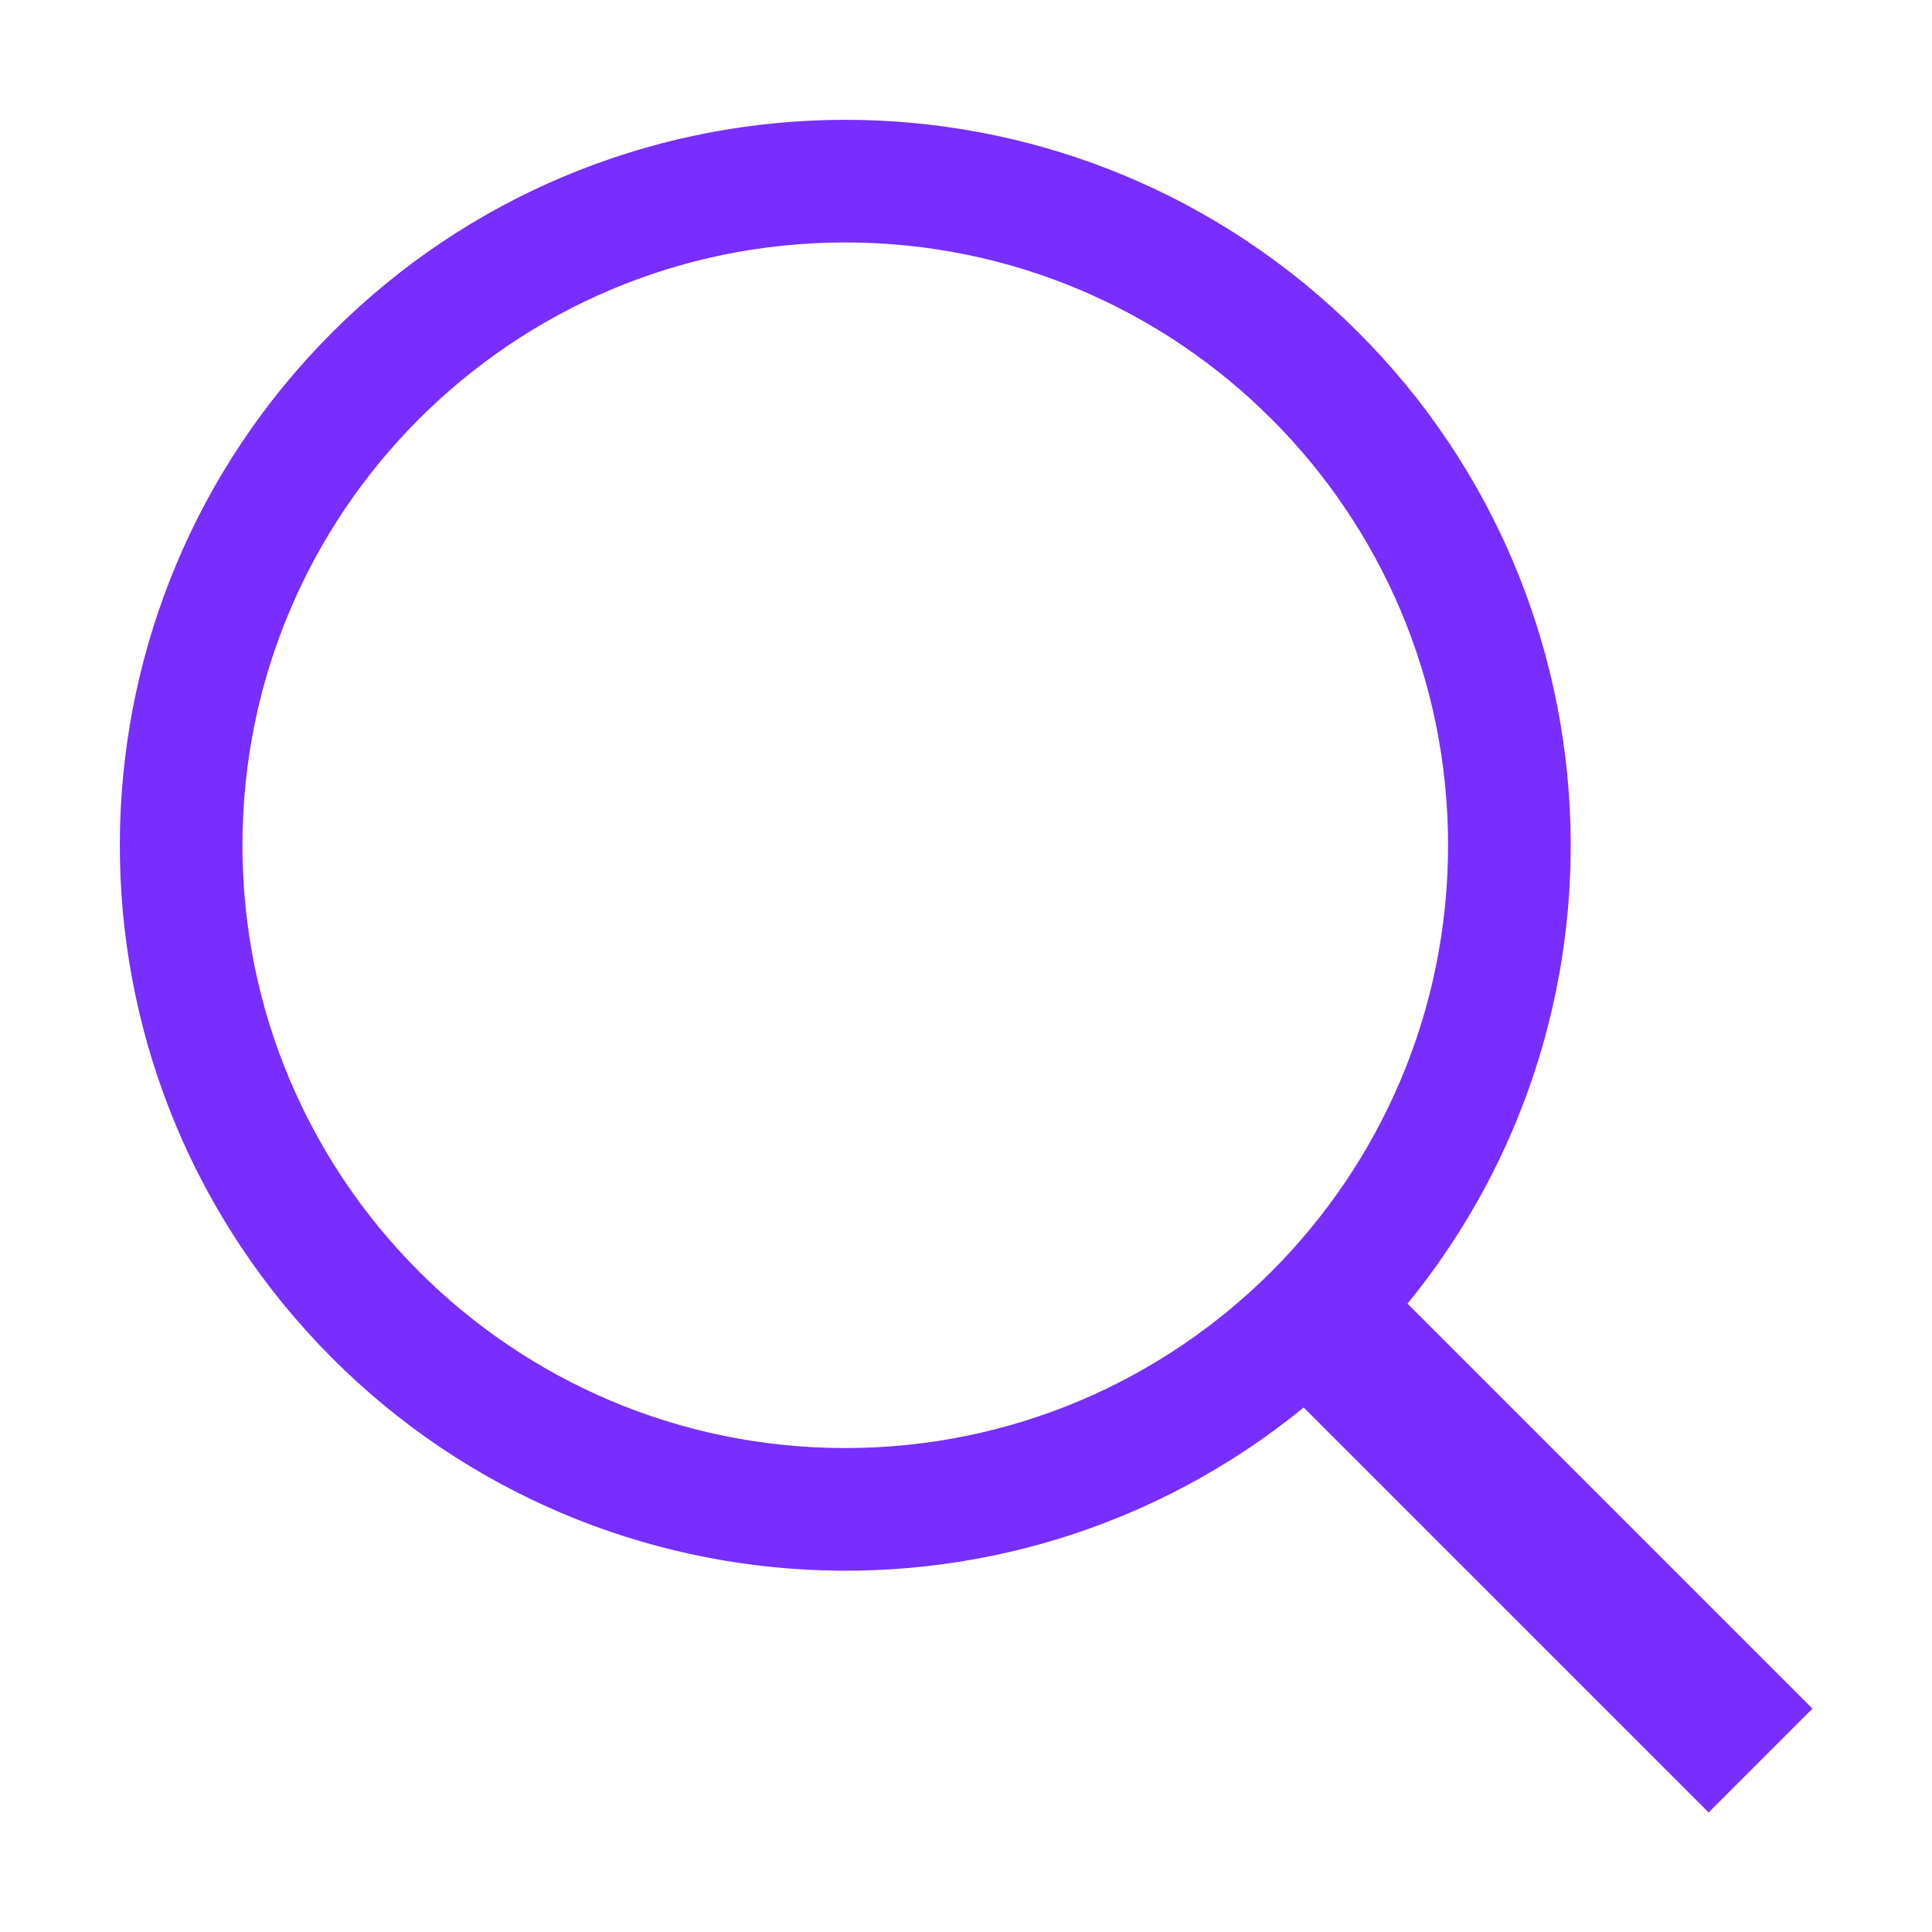
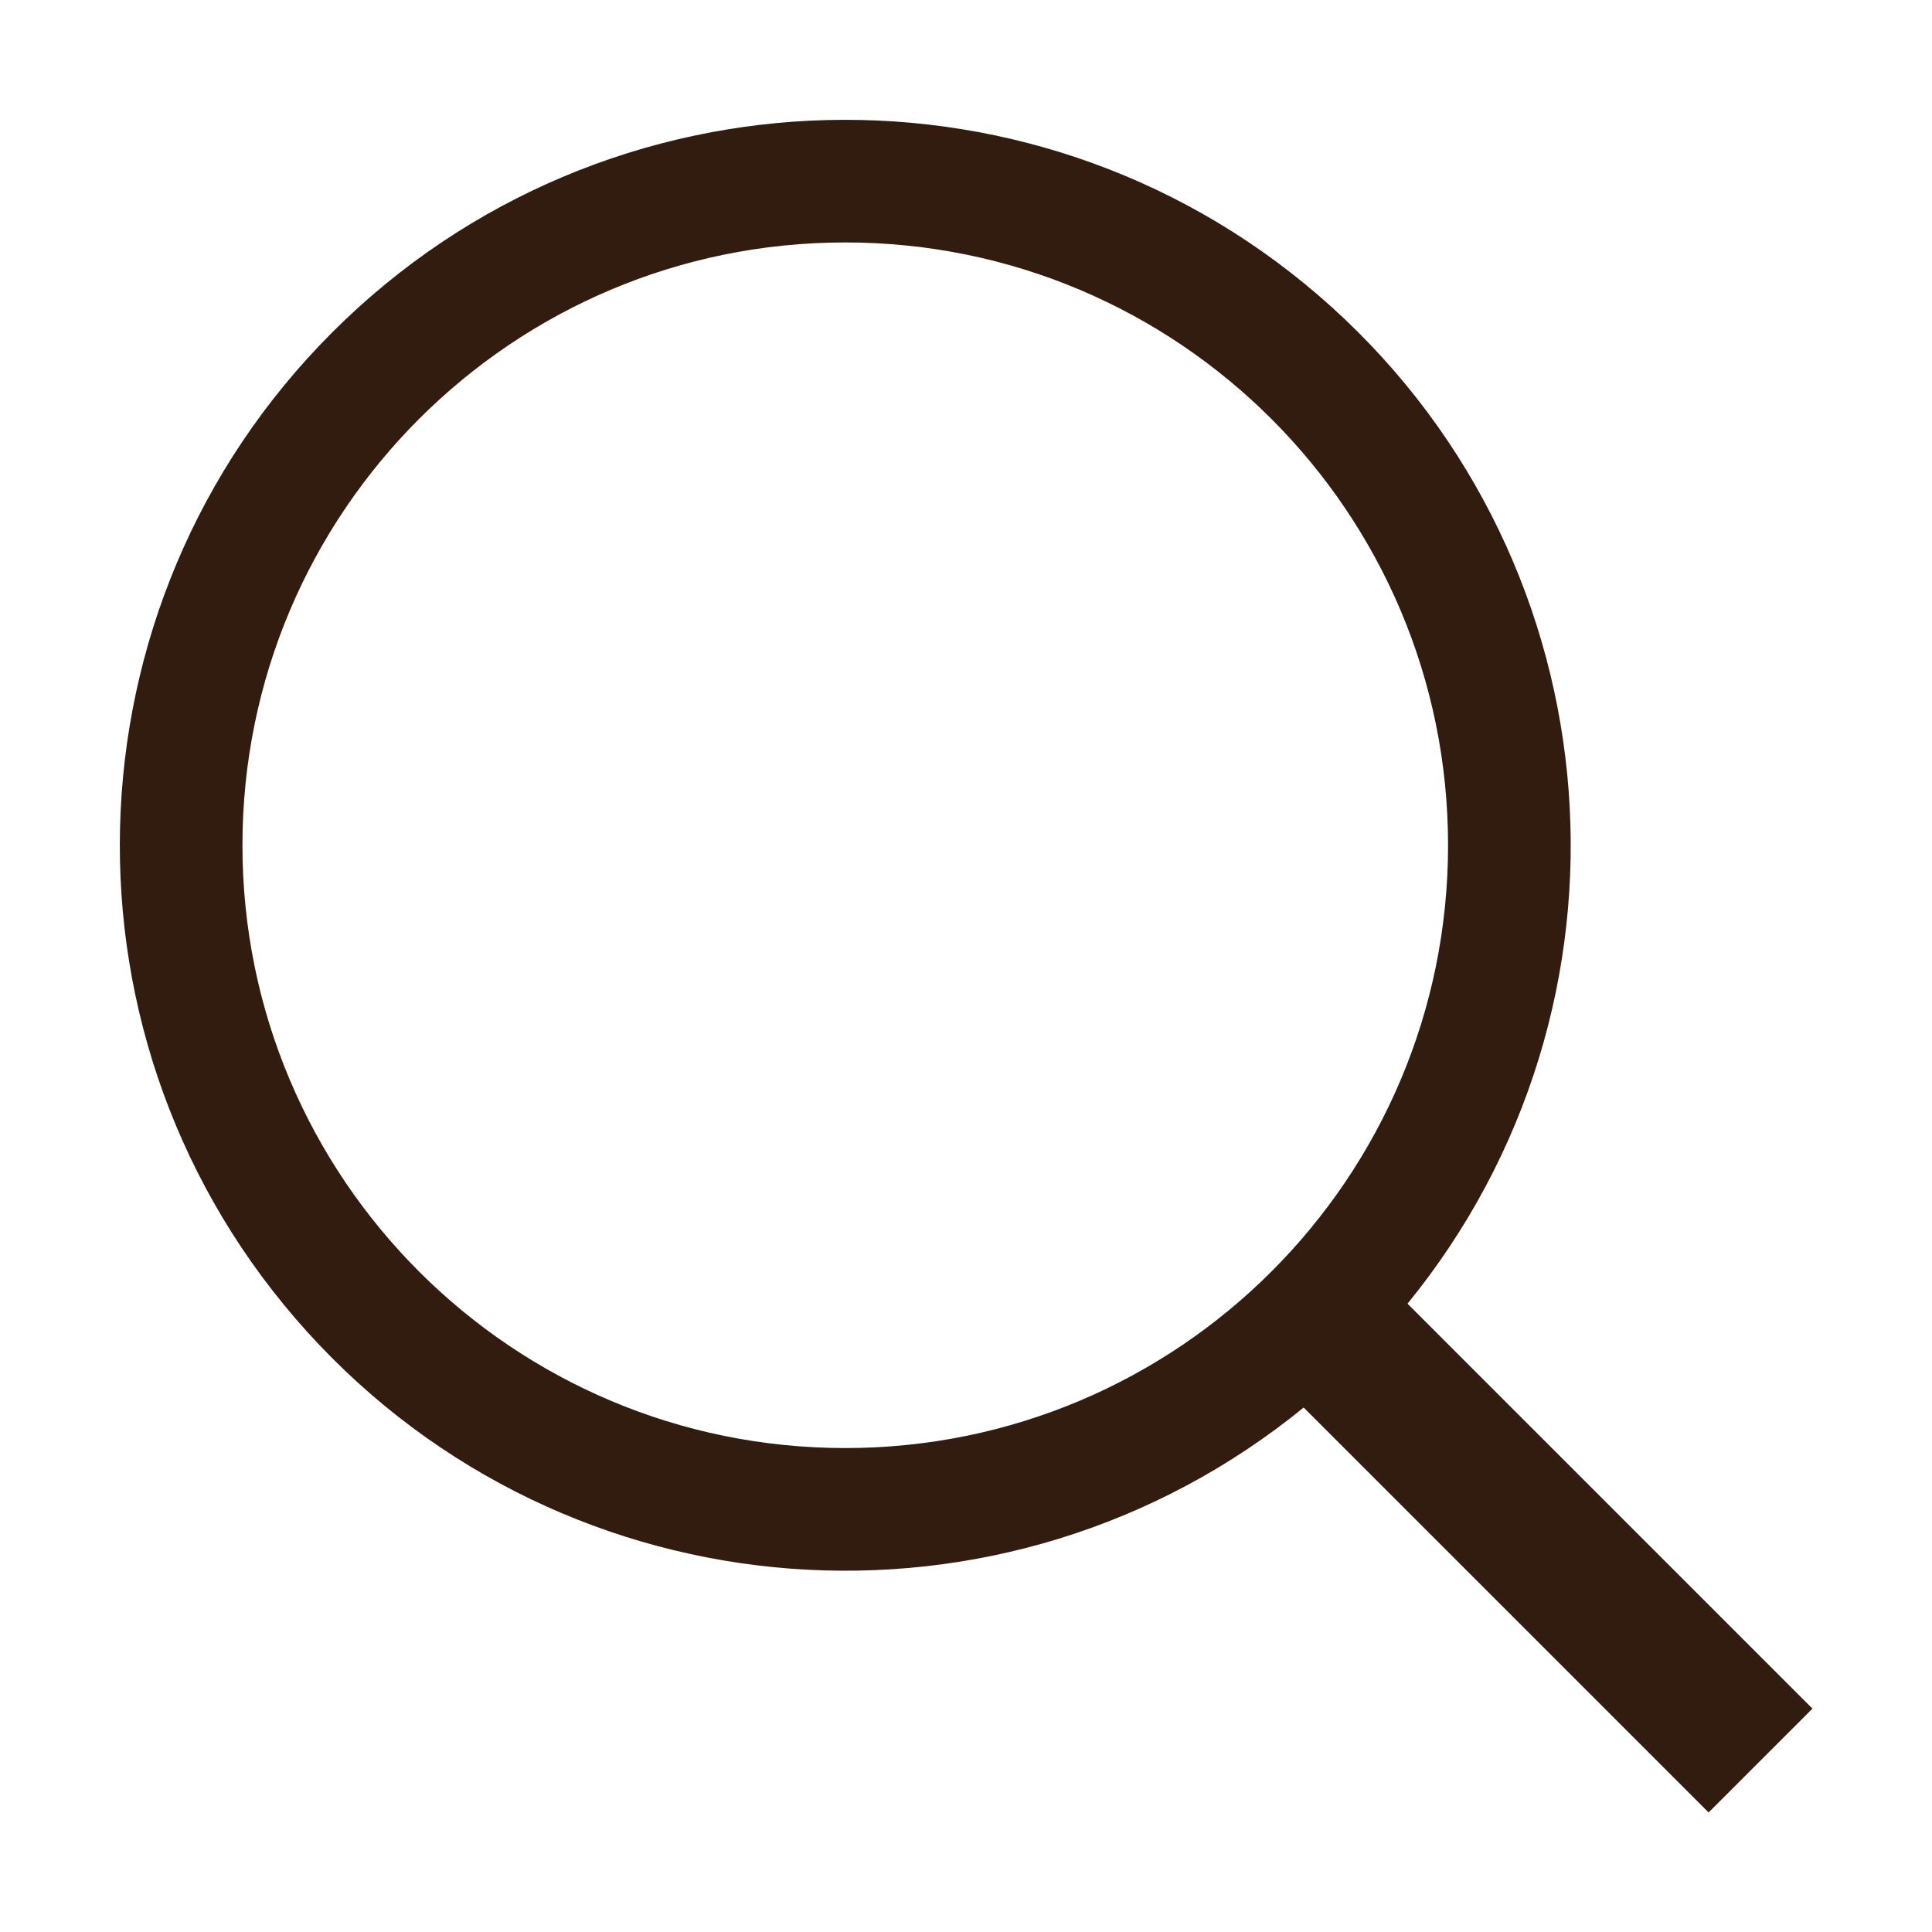
- <svg xmlns="http://www.w3.org/2000/svg" width="800px" height="800px" viewBox="0 0 1024 1024" class="icon" version="1.1" fill="#772eff" stroke="#772eff">
+ <svg xmlns="http://www.w3.org/2000/svg" width="800px" height="800px" viewBox="0 0 1024 1024" class="icon" version="1.1" fill="#321C0F" stroke="#321C0F">
  <g id="SVGRepo_bgCarrier" stroke-width="0" />
  <g id="SVGRepo_tracerCarrier" stroke-linecap="round" stroke-linejoin="round" />
  <g id="SVGRepo_iconCarrier">
-     <path d="M448 768A320 320 0 1 0 448 128a320 320 0 0 0 0 640z m297.344-76.992l214.592 214.592-54.336 54.336-214.592-214.592a384 384 0 1 1 54.336-54.336z" fill="#772eff" />
+     <path d="M448 768A320 320 0 1 0 448 128a320 320 0 0 0 0 640z m297.344-76.992l214.592 214.592-54.336 54.336-214.592-214.592a384 384 0 1 1 54.336-54.336z" fill="#321C0F" />
  </g>
</svg>
